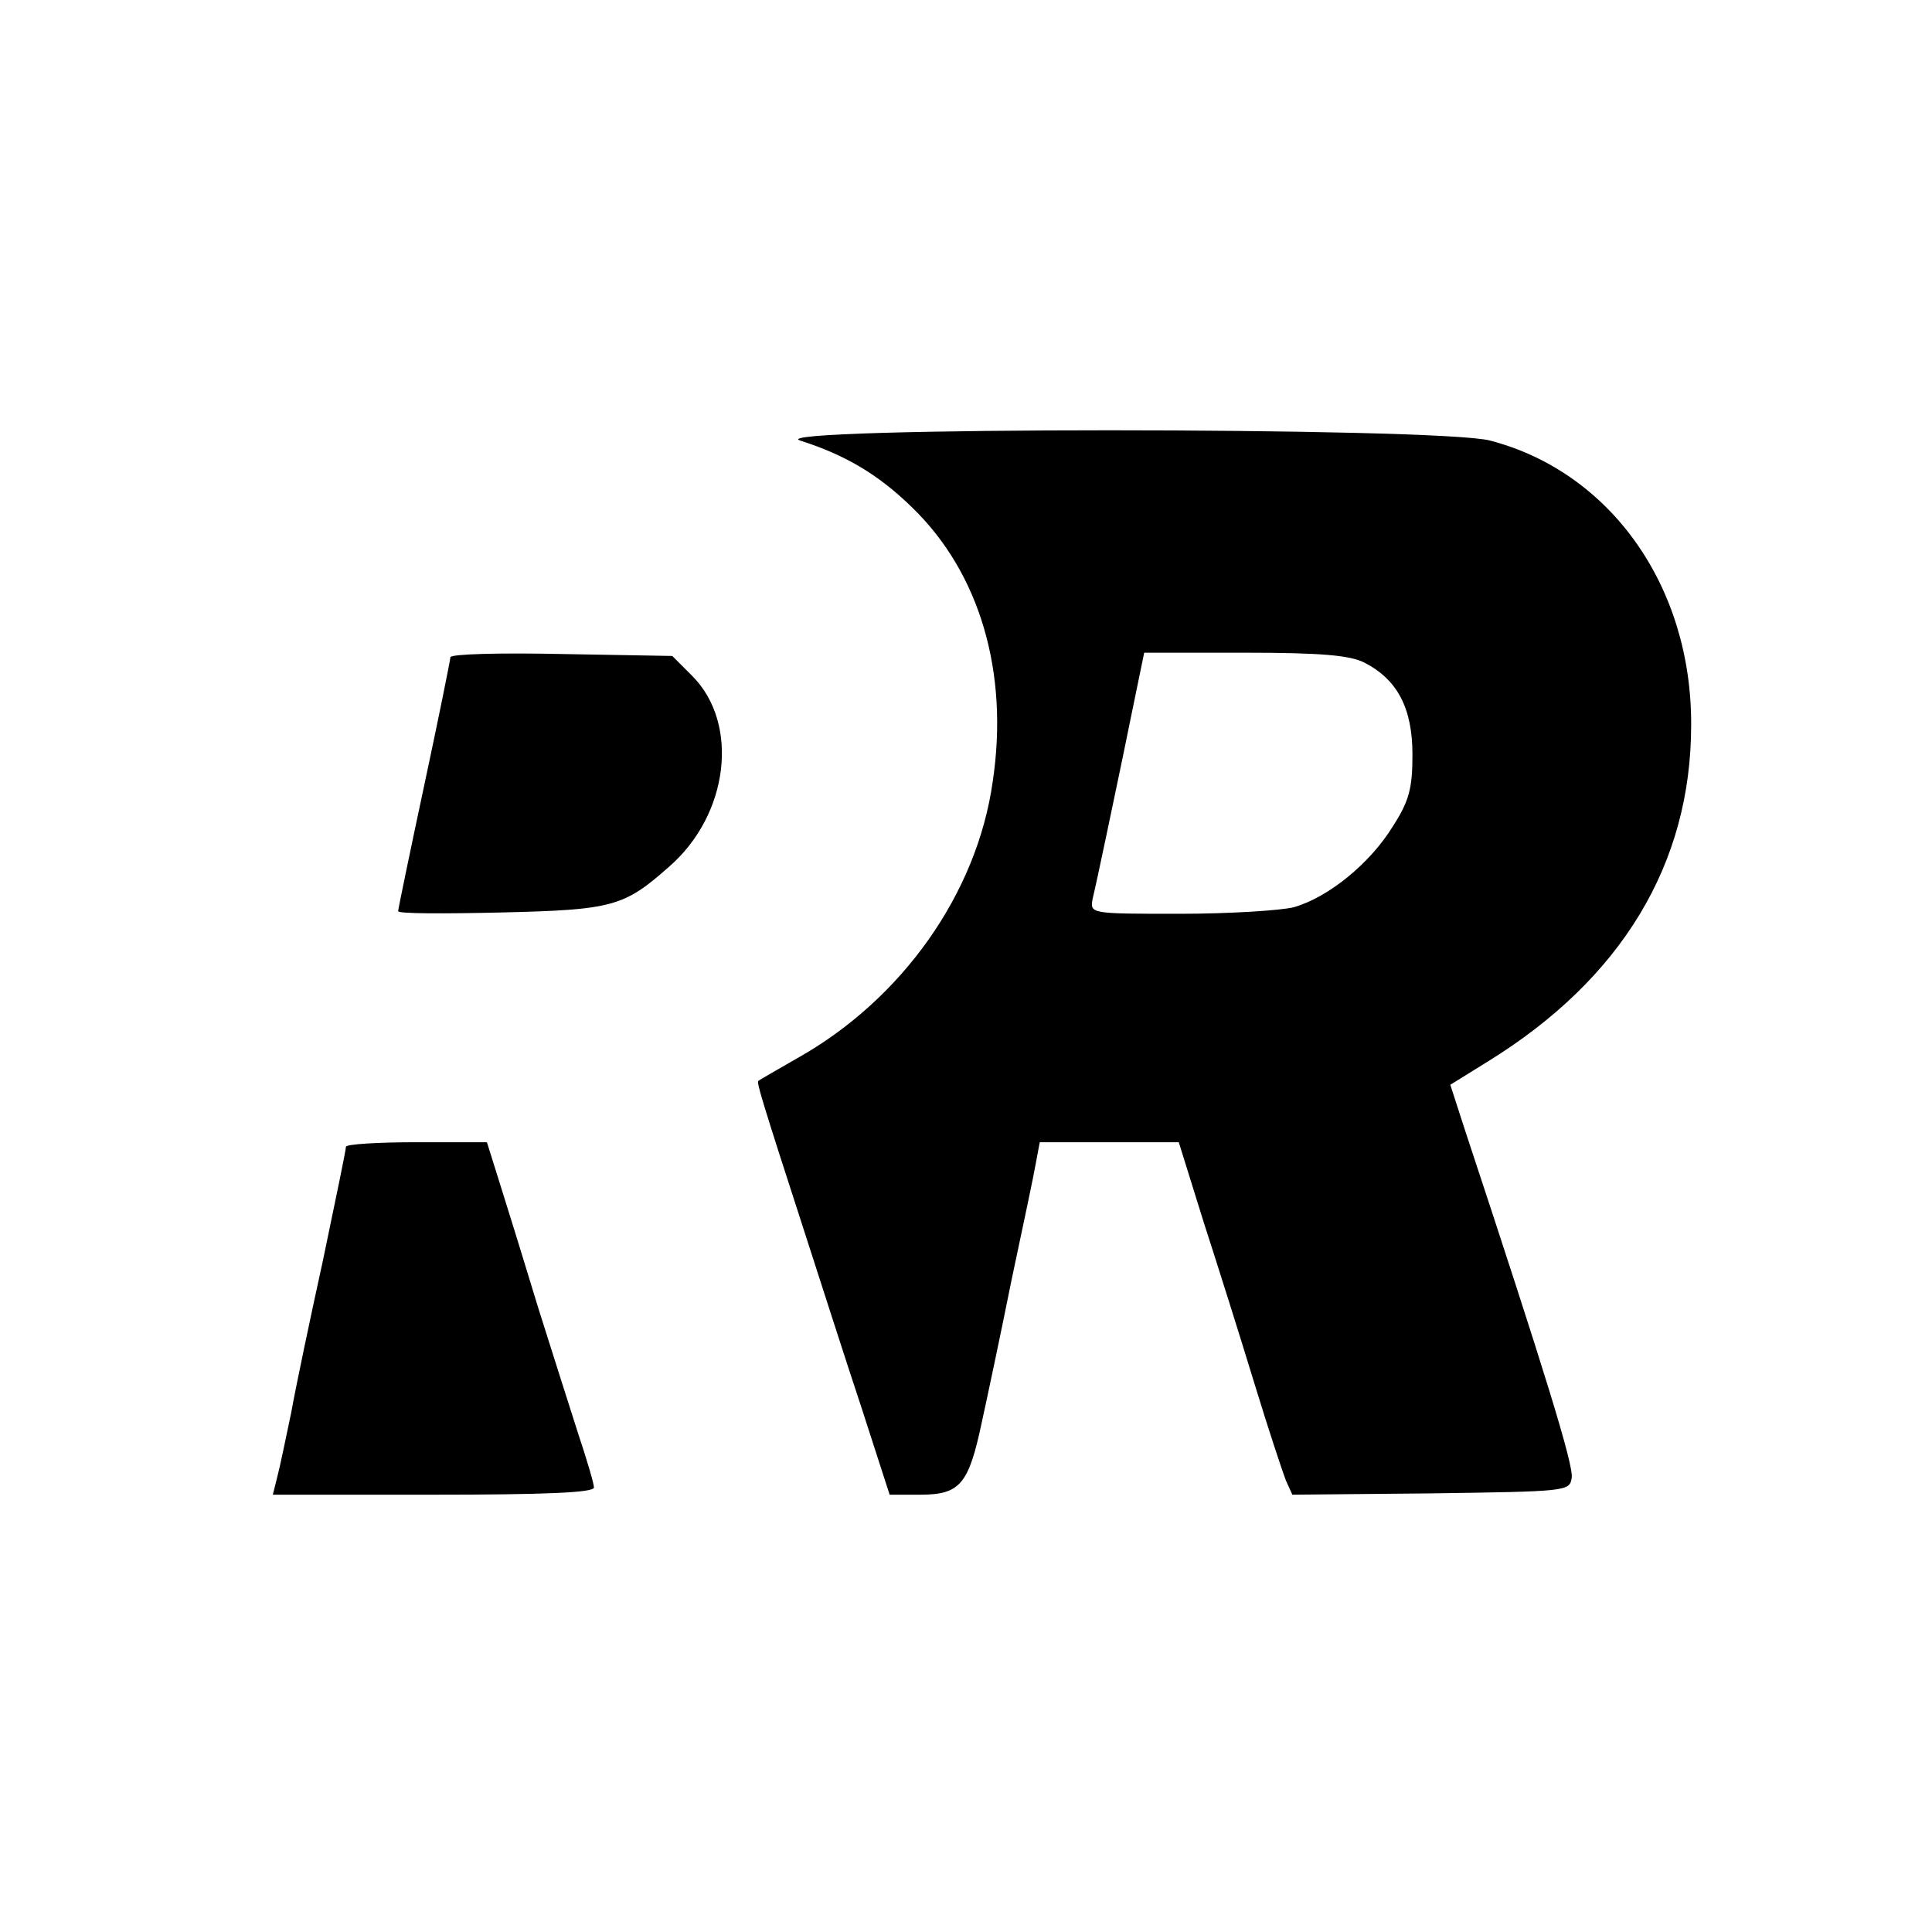
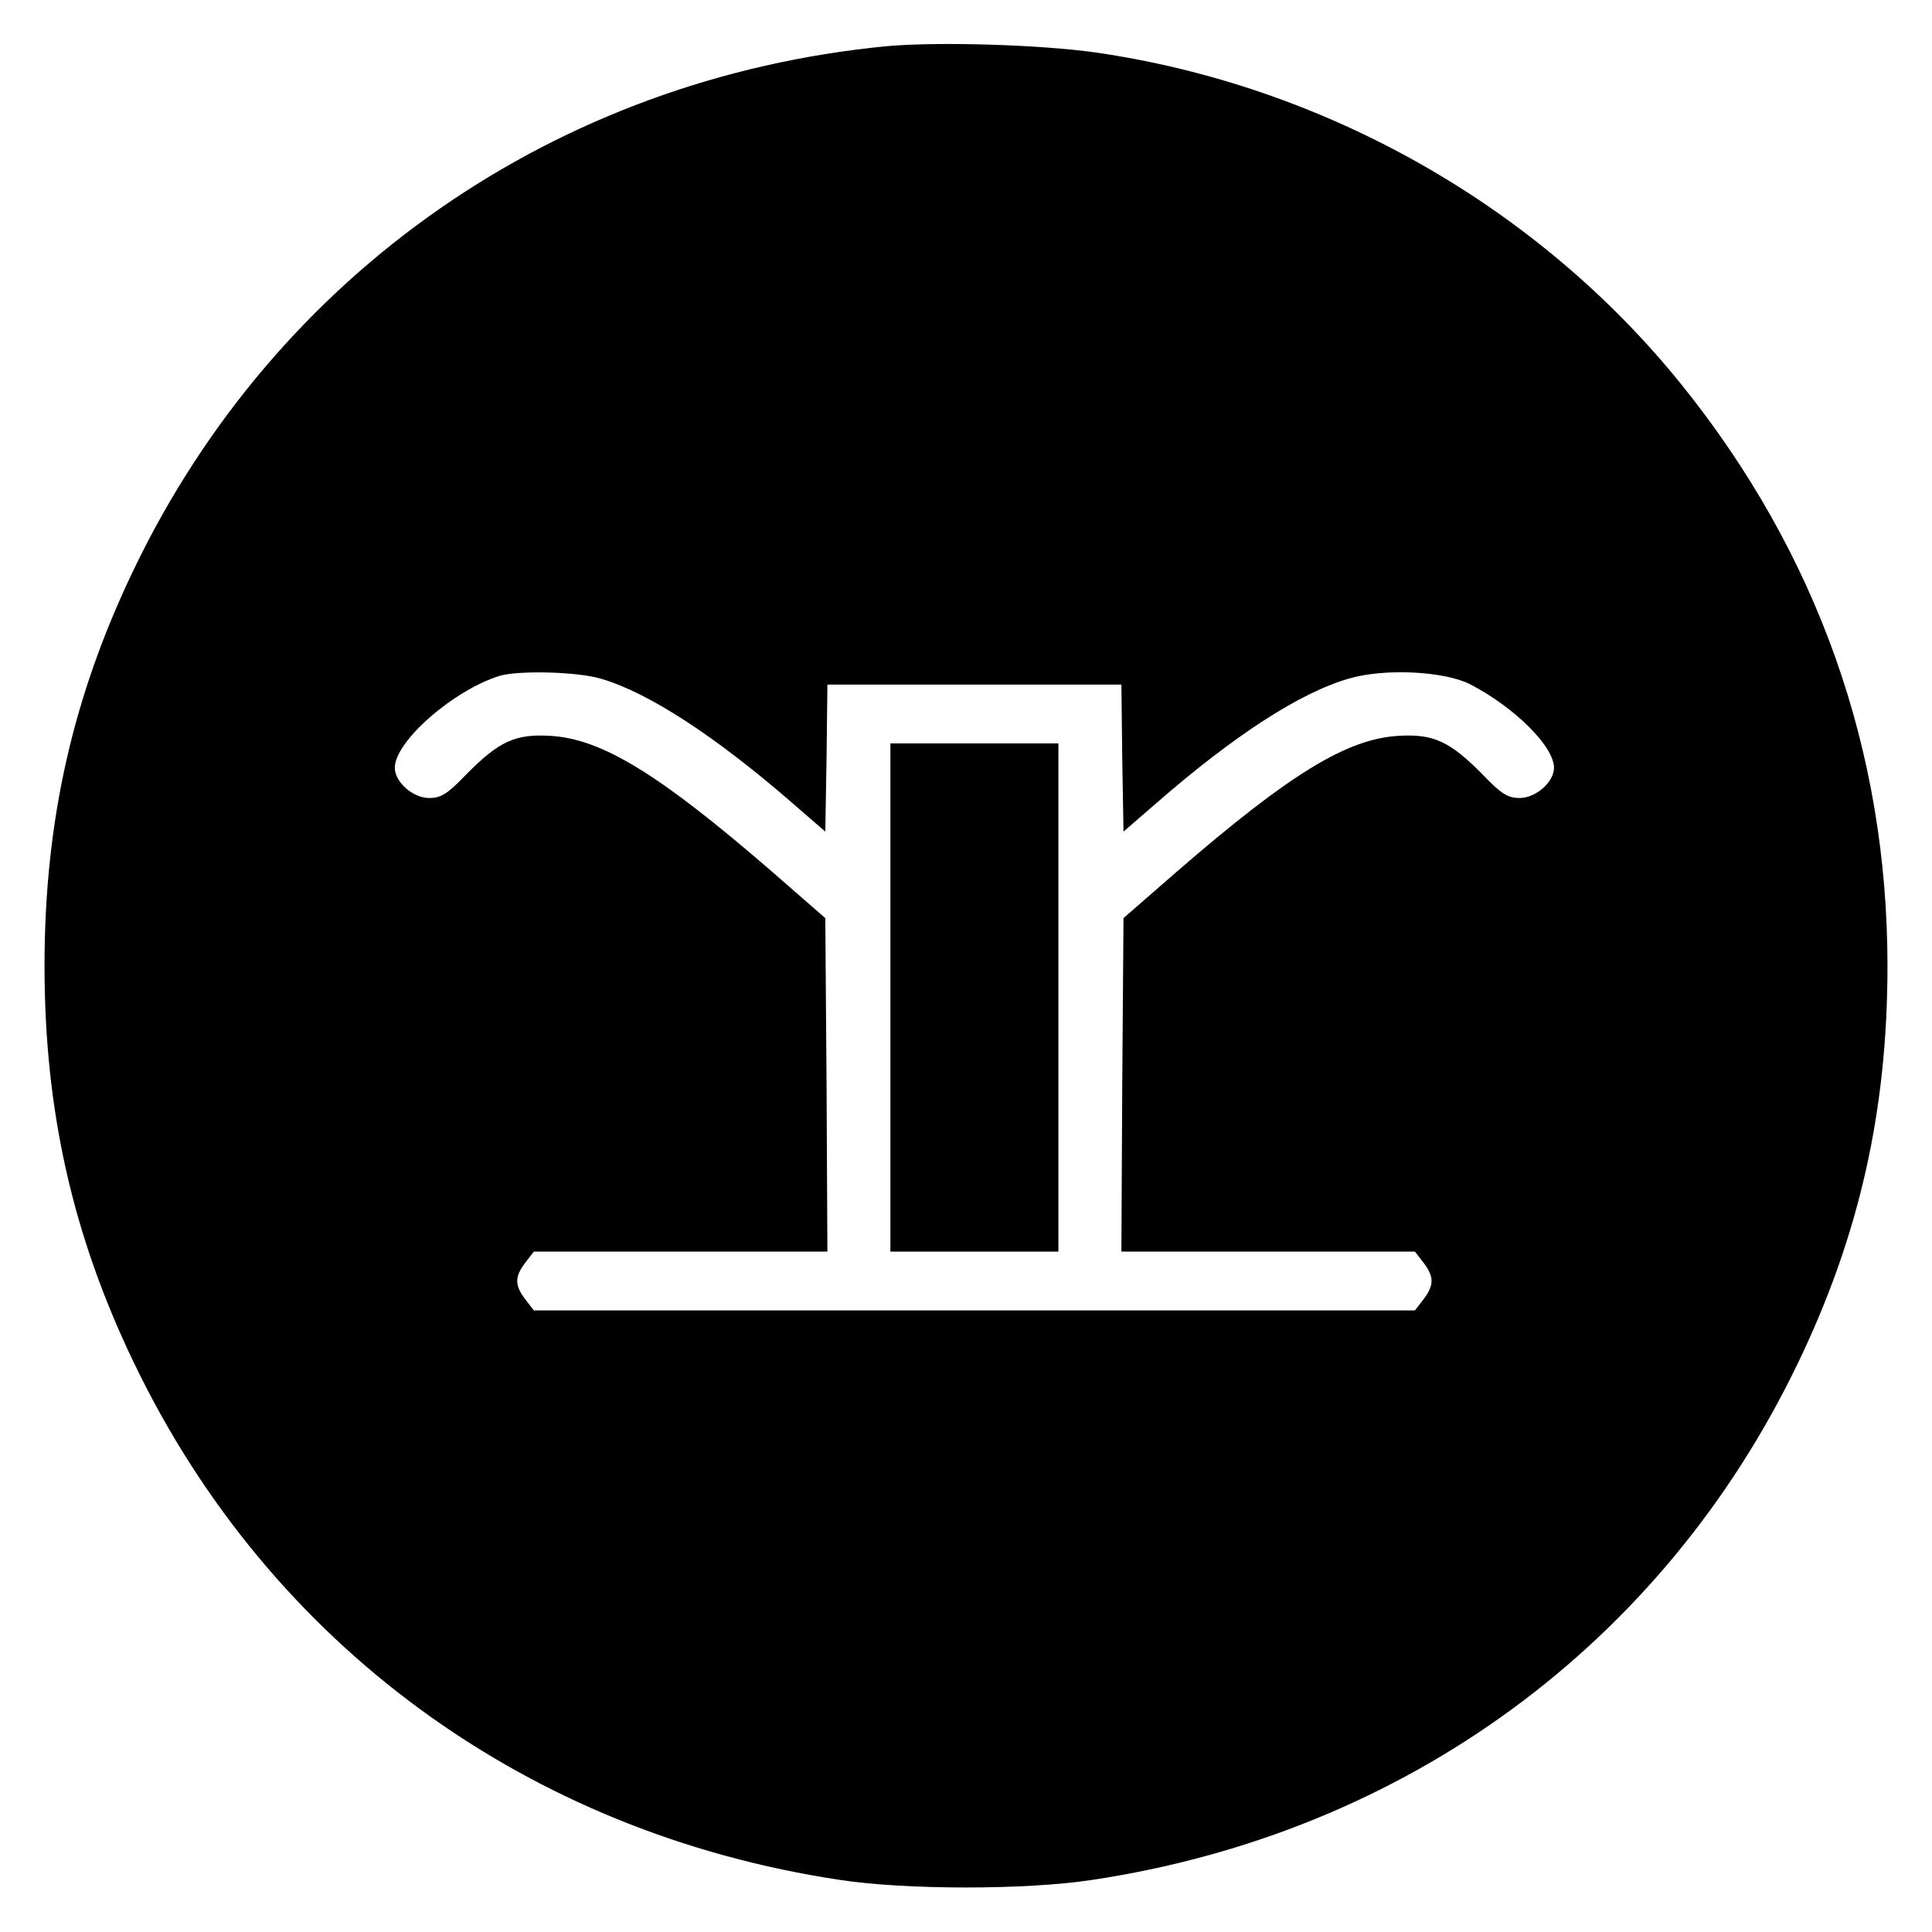
- <svg xmlns="http://www.w3.org/2000/svg" version="1.0" width="296pt" height="296pt" viewBox="0 0 296 296" preserveAspectRatio="xMidYMid meet">
-   <g transform="translate(0,296) scale(0.1,-0.1)" fill="#000000" stroke="none">
-     <path d="M1226 2285 c69 -22 120 -52 172 -103 103 -100 148 -252 123 -419 -24 -172 -139 -334 -299 -424 -31 -18 -58 -33 -60 -35 -3 -2 2 -20 73 -239 23 -71 61 -190 85 -262 l43 -133 47 0 c61 0 74 16 94 110 9 41 30 140 46 220 17 80 34 160 37 178 l6 32 106 0 107 0 38 -122 c22 -68 57 -179 78 -248 21 -69 43 -135 48 -148 l10 -22 212 2 c209 3 213 3 216 24 3 19 -40 159 -163 531 l-23 71 58 36 c204 126 311 302 311 515 1 213 -124 388 -308 436 -79 21 -1123 21 -1057 0z m864 -340 c51 -26 74 -70 74 -141 0 -52 -5 -71 -30 -110 -35 -57 -99 -109 -152 -124 -20 -5 -99 -10 -175 -10 -137 0 -137 0 -133 23 3 12 12 54 20 92 8 39 25 118 37 178 l22 107 154 0 c117 0 161 -4 183 -15z" />
-     <path d="M690 1953 c0 -4 -18 -93 -40 -196 -22 -103 -40 -190 -40 -193 0 -4 71 -4 158 -2 171 4 188 9 257 70 92 80 108 219 36 292 l-31 31 -170 3 c-94 2 -170 0 -170 -5z" />
-     <path d="M530 1203 c0 -5 -16 -82 -35 -173 -20 -91 -42 -196 -49 -235 -8 -38 -17 -82 -21 -97 l-7 -28 246 0 c169 0 246 3 246 11 0 6 -11 43 -24 82 -13 40 -40 126 -61 192 -20 66 -46 150 -58 188 l-21 67 -108 0 c-59 0 -108 -3 -108 -7z" />
+ <svg xmlns="http://www.w3.org/2000/svg" version="1.0" width="460pt" height="460pt" viewBox="0 0 460 460" preserveAspectRatio="xMidYMid meet">
+   <g transform="translate(0,460) scale(0.1,-0.1)" fill="#000000" stroke="none">
+     <path d="M2111 4490 c-786 -76 -1453 -540 -1792 -1245 -146 -303 -213 -601 -213 -945 0 -344 67 -642 213 -945 322 -670 935 -1119 1681 -1231 156 -24 444 -24 600 0 746 112 1359 561 1681 1231 146 303 213 601 213 945 0 513 -167 983 -491 1385 -342 424 -848 711 -1394 790 -135 19 -376 26 -498 15z m-680 -1506 c113 -33 273 -137 459 -299 l75 -65 3 175 2 175 350 0 350 0 2 -175 3 -175 75 65 c189 165 347 267 464 300 84 24 224 17 286 -14 106 -55 200 -148 200 -199 0 -34 -43 -72 -82 -72 -28 0 -44 10 -88 56 -78 79 -117 97 -200 92 -123 -7 -260 -91 -530 -325 l-125 -109 -3 -397 -2 -397 349 0 350 0 20 -26 c26 -34 26 -54 0 -88 l-20 -26 -1049 0 -1049 0 -20 26 c-26 34 -26 54 0 88 l20 26 350 0 349 0 -2 397 -3 397 -125 109 c-270 234 -407 318 -530 325 -83 5 -122 -13 -200 -92 -44 -46 -60 -56 -88 -56 -39 0 -82 38 -82 72 0 63 140 185 250 219 45 13 184 10 241 -7z" />
+     <path d="M2120 2225 l0 -605 200 0 200 0 0 605 0 605 -200 0 -200 0 0 -605z" />
  </g>
</svg>
